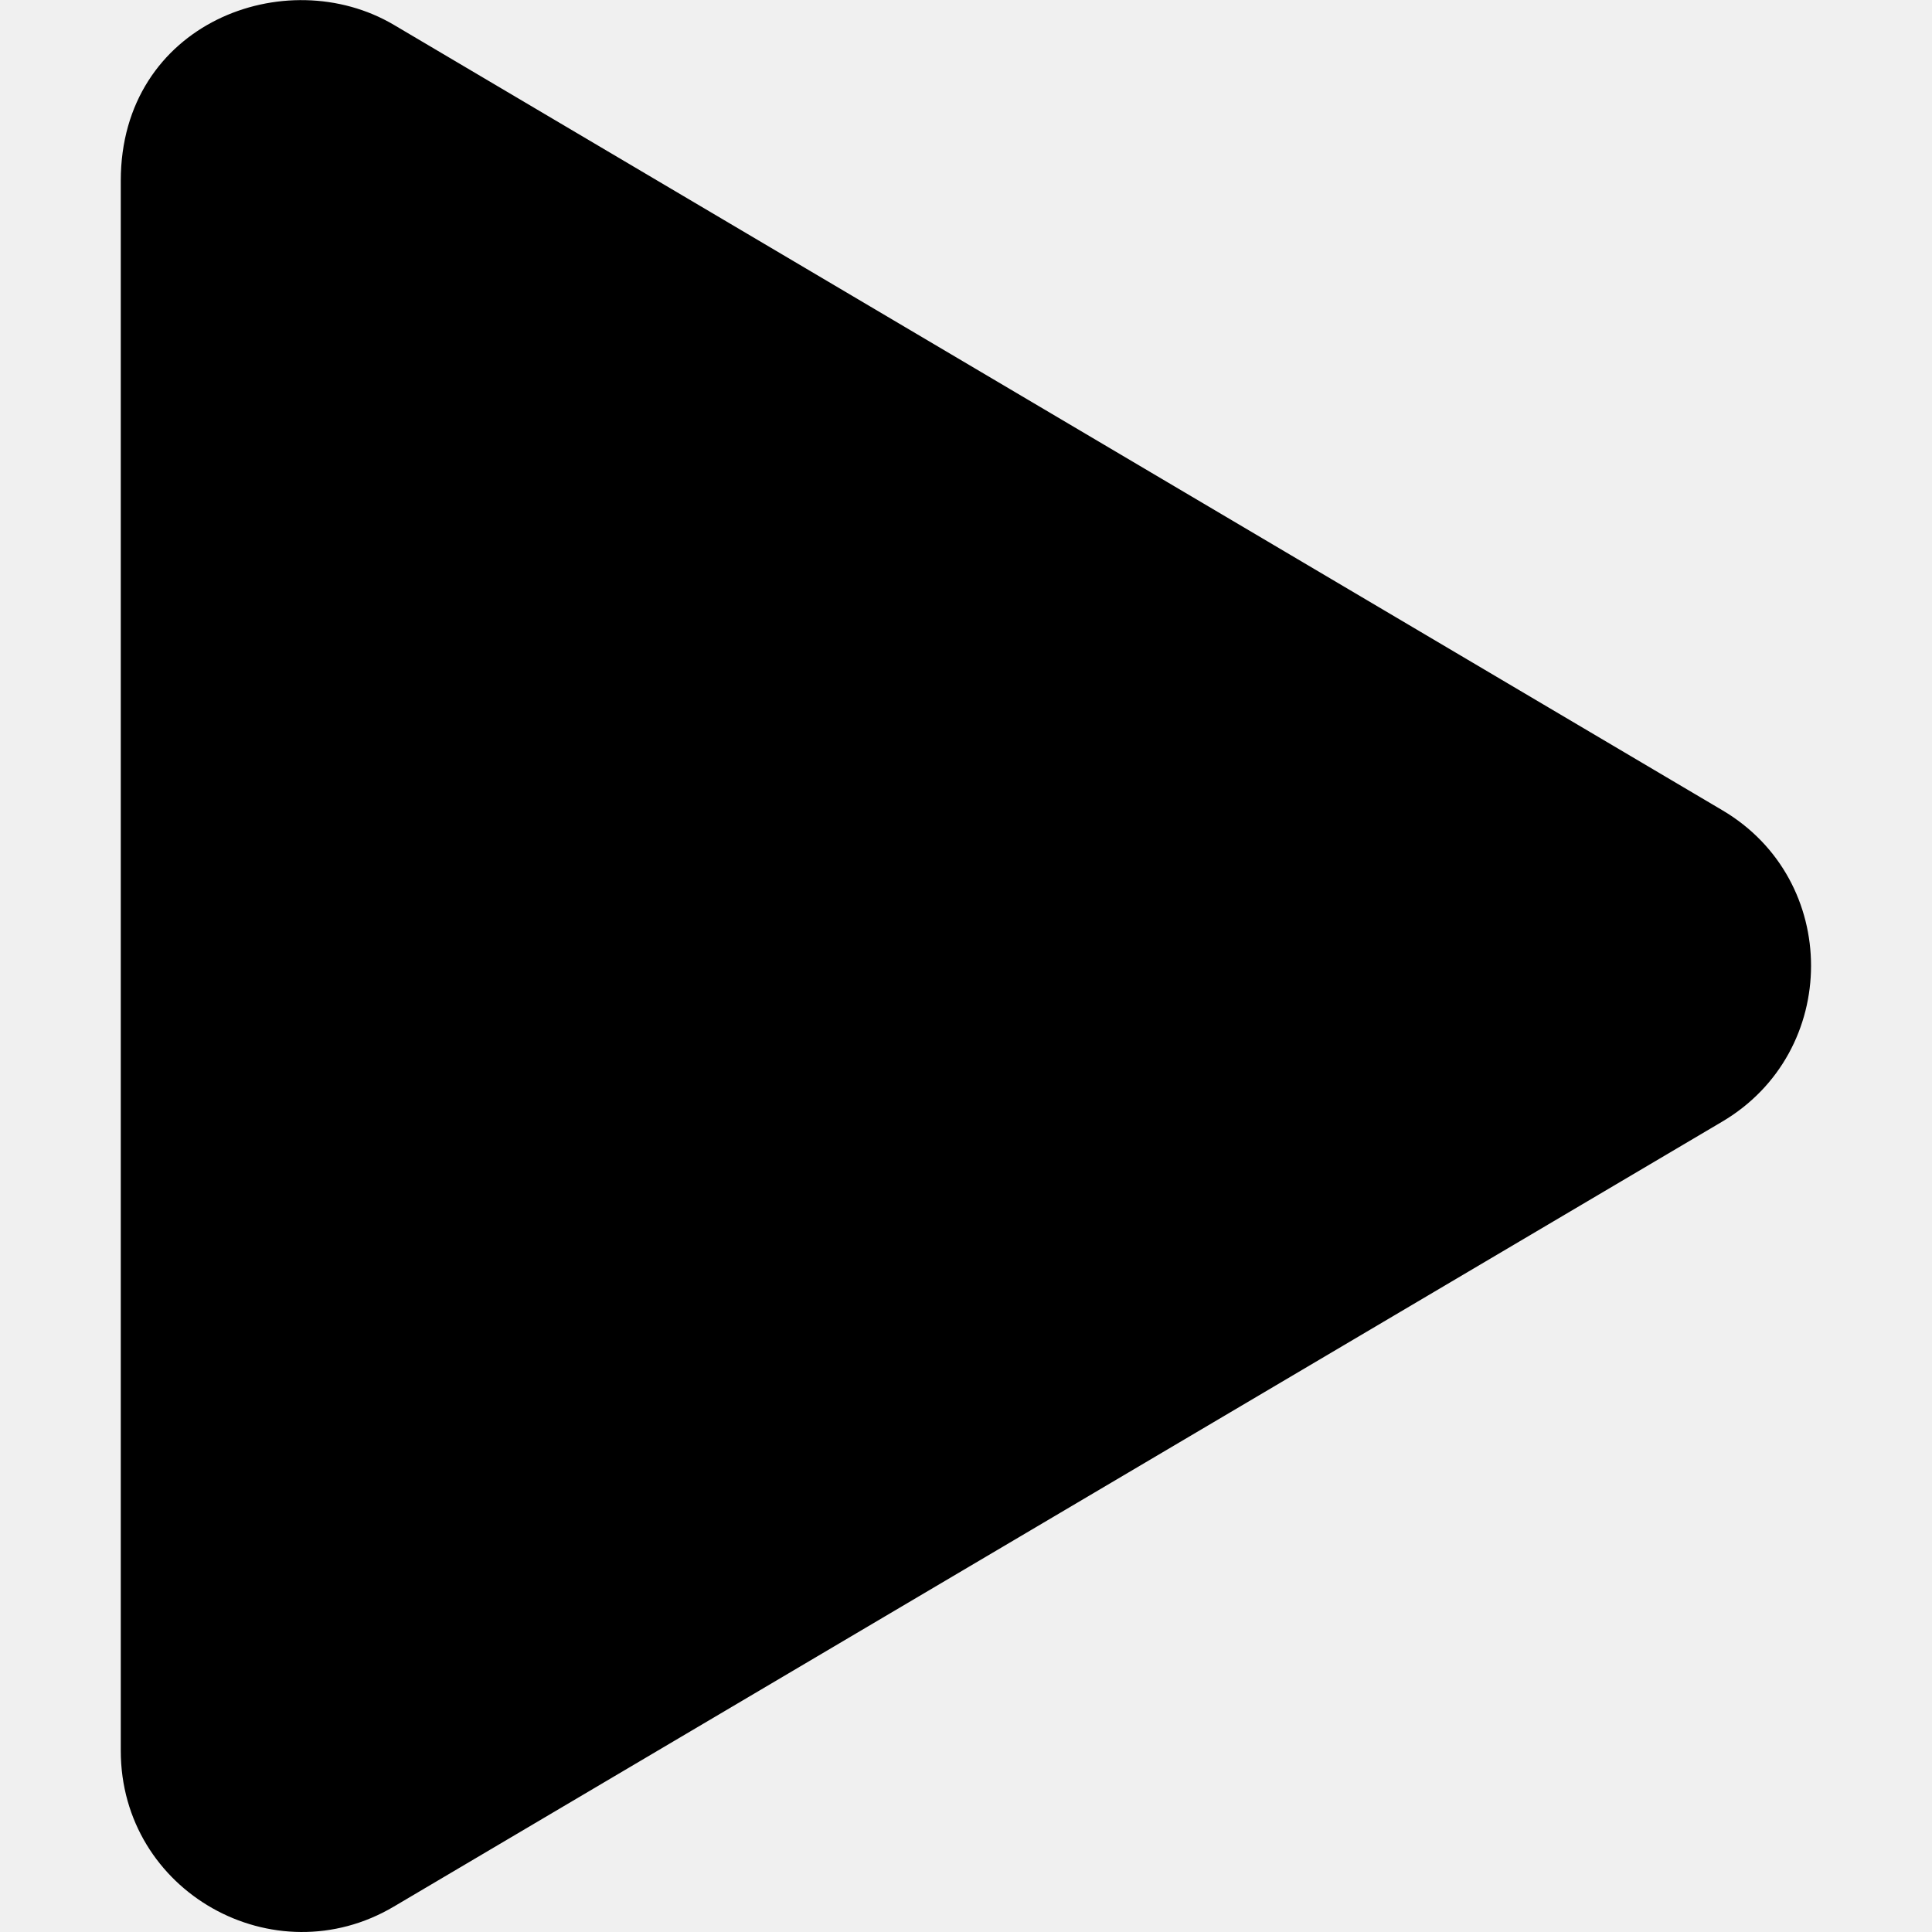
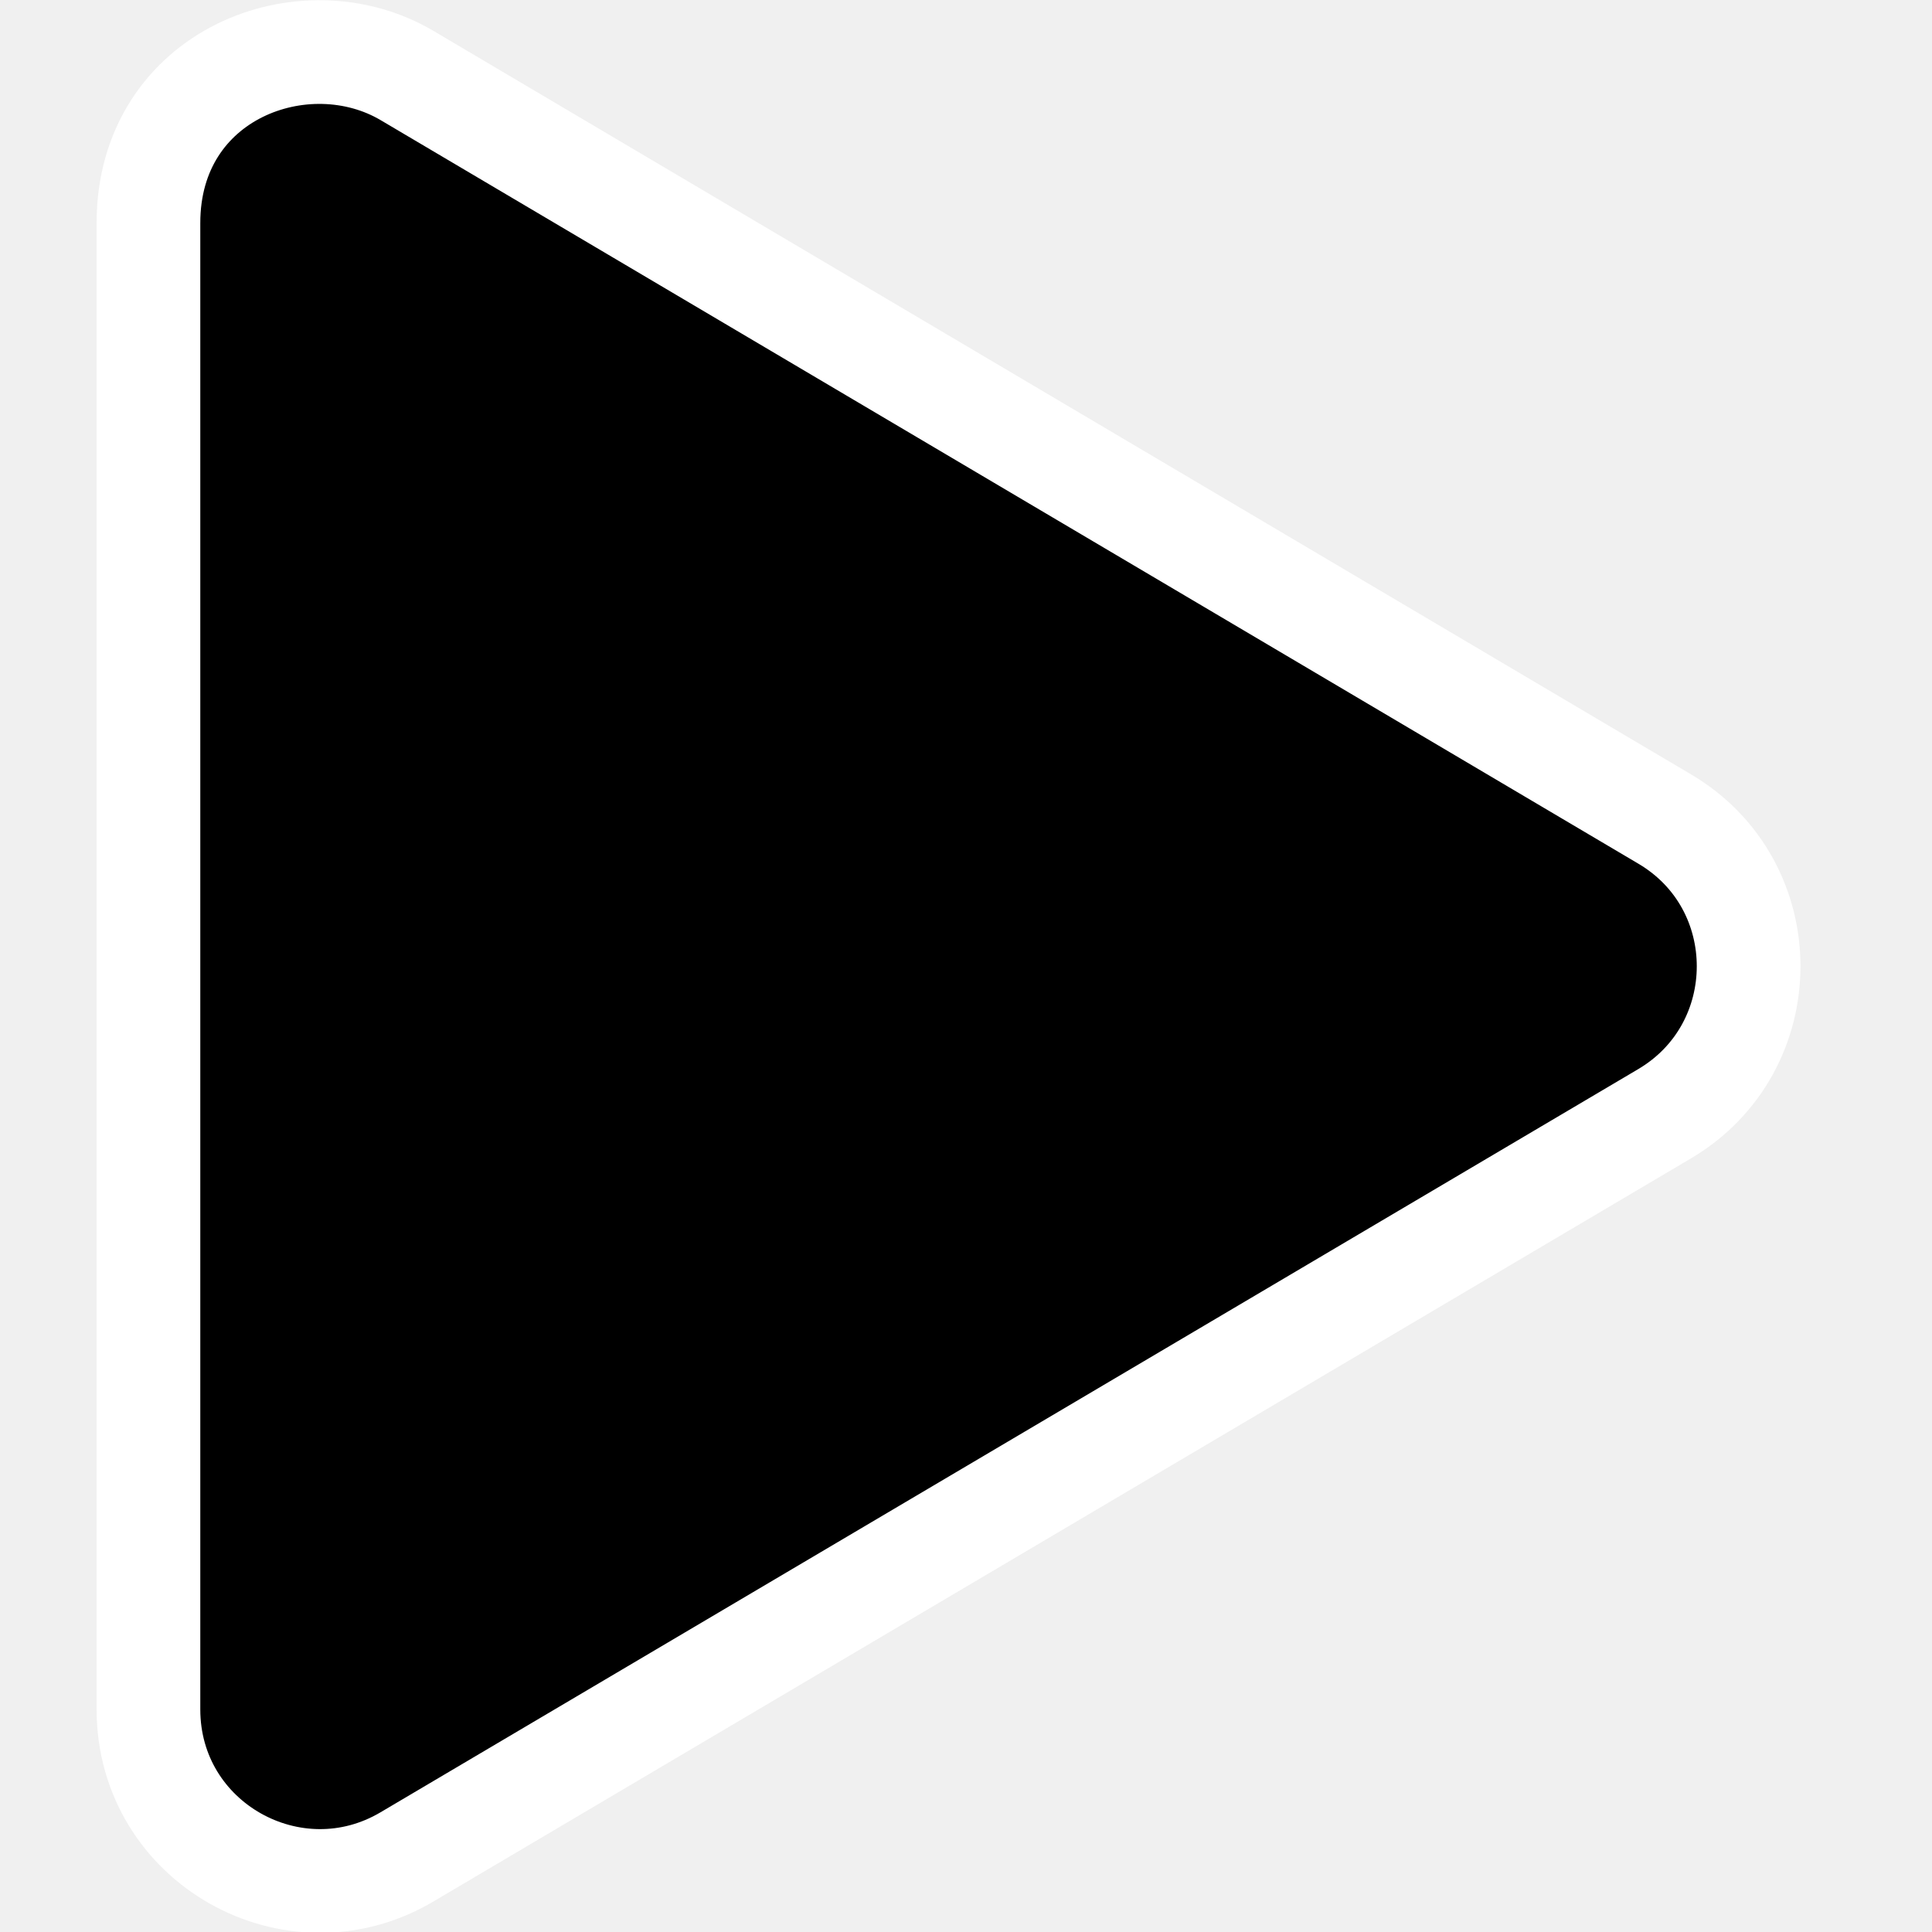
- <svg xmlns="http://www.w3.org/2000/svg" t="1587066957900" class="icon" viewBox="0 0 1024 1024" version="1.1" p-id="15315" width="200" height="200">
-   <defs>
-     <style type="text/css" />
+ <svg xmlns="http://www.w3.org/2000/svg" t="1587066957900" class="icon" viewBox="0 0 1024 1024" version="1.1" p-id="15315" width="200" height="200" id="svg851">
+   <defs id="defs847">
+     <style type="text/css" id="style845" />
  </defs>
-   <path d="M912.725 429.356L208.798 13.199C151.603-20.598 64.012 12.199 64.012 95.79V927.904c0 74.992 81.392 120.188 144.785 82.591l703.927-415.957c62.794-36.996 62.993-128.187 0-165.183z" fill="" p-id="15316" />
+   <path d="M 882.152,434.004 215.747,40.03 C 161.601,8.035 78.679,39.083 78.679,118.219 v 787.759 c 0,70.995 77.053,113.781 137.067,78.189 L 882.152,590.382 c 59.446,-35.024 59.636,-121.354 0,-156.378 z" fill="" p-id="15316" id="path849" style="stroke:#ffffff;stroke-width:54.959;stroke-linecap:round;stroke-linejoin:round;stroke-miterlimit:4;stroke-dasharray:none;stroke-opacity:1;paint-order:normal" />
</svg>
